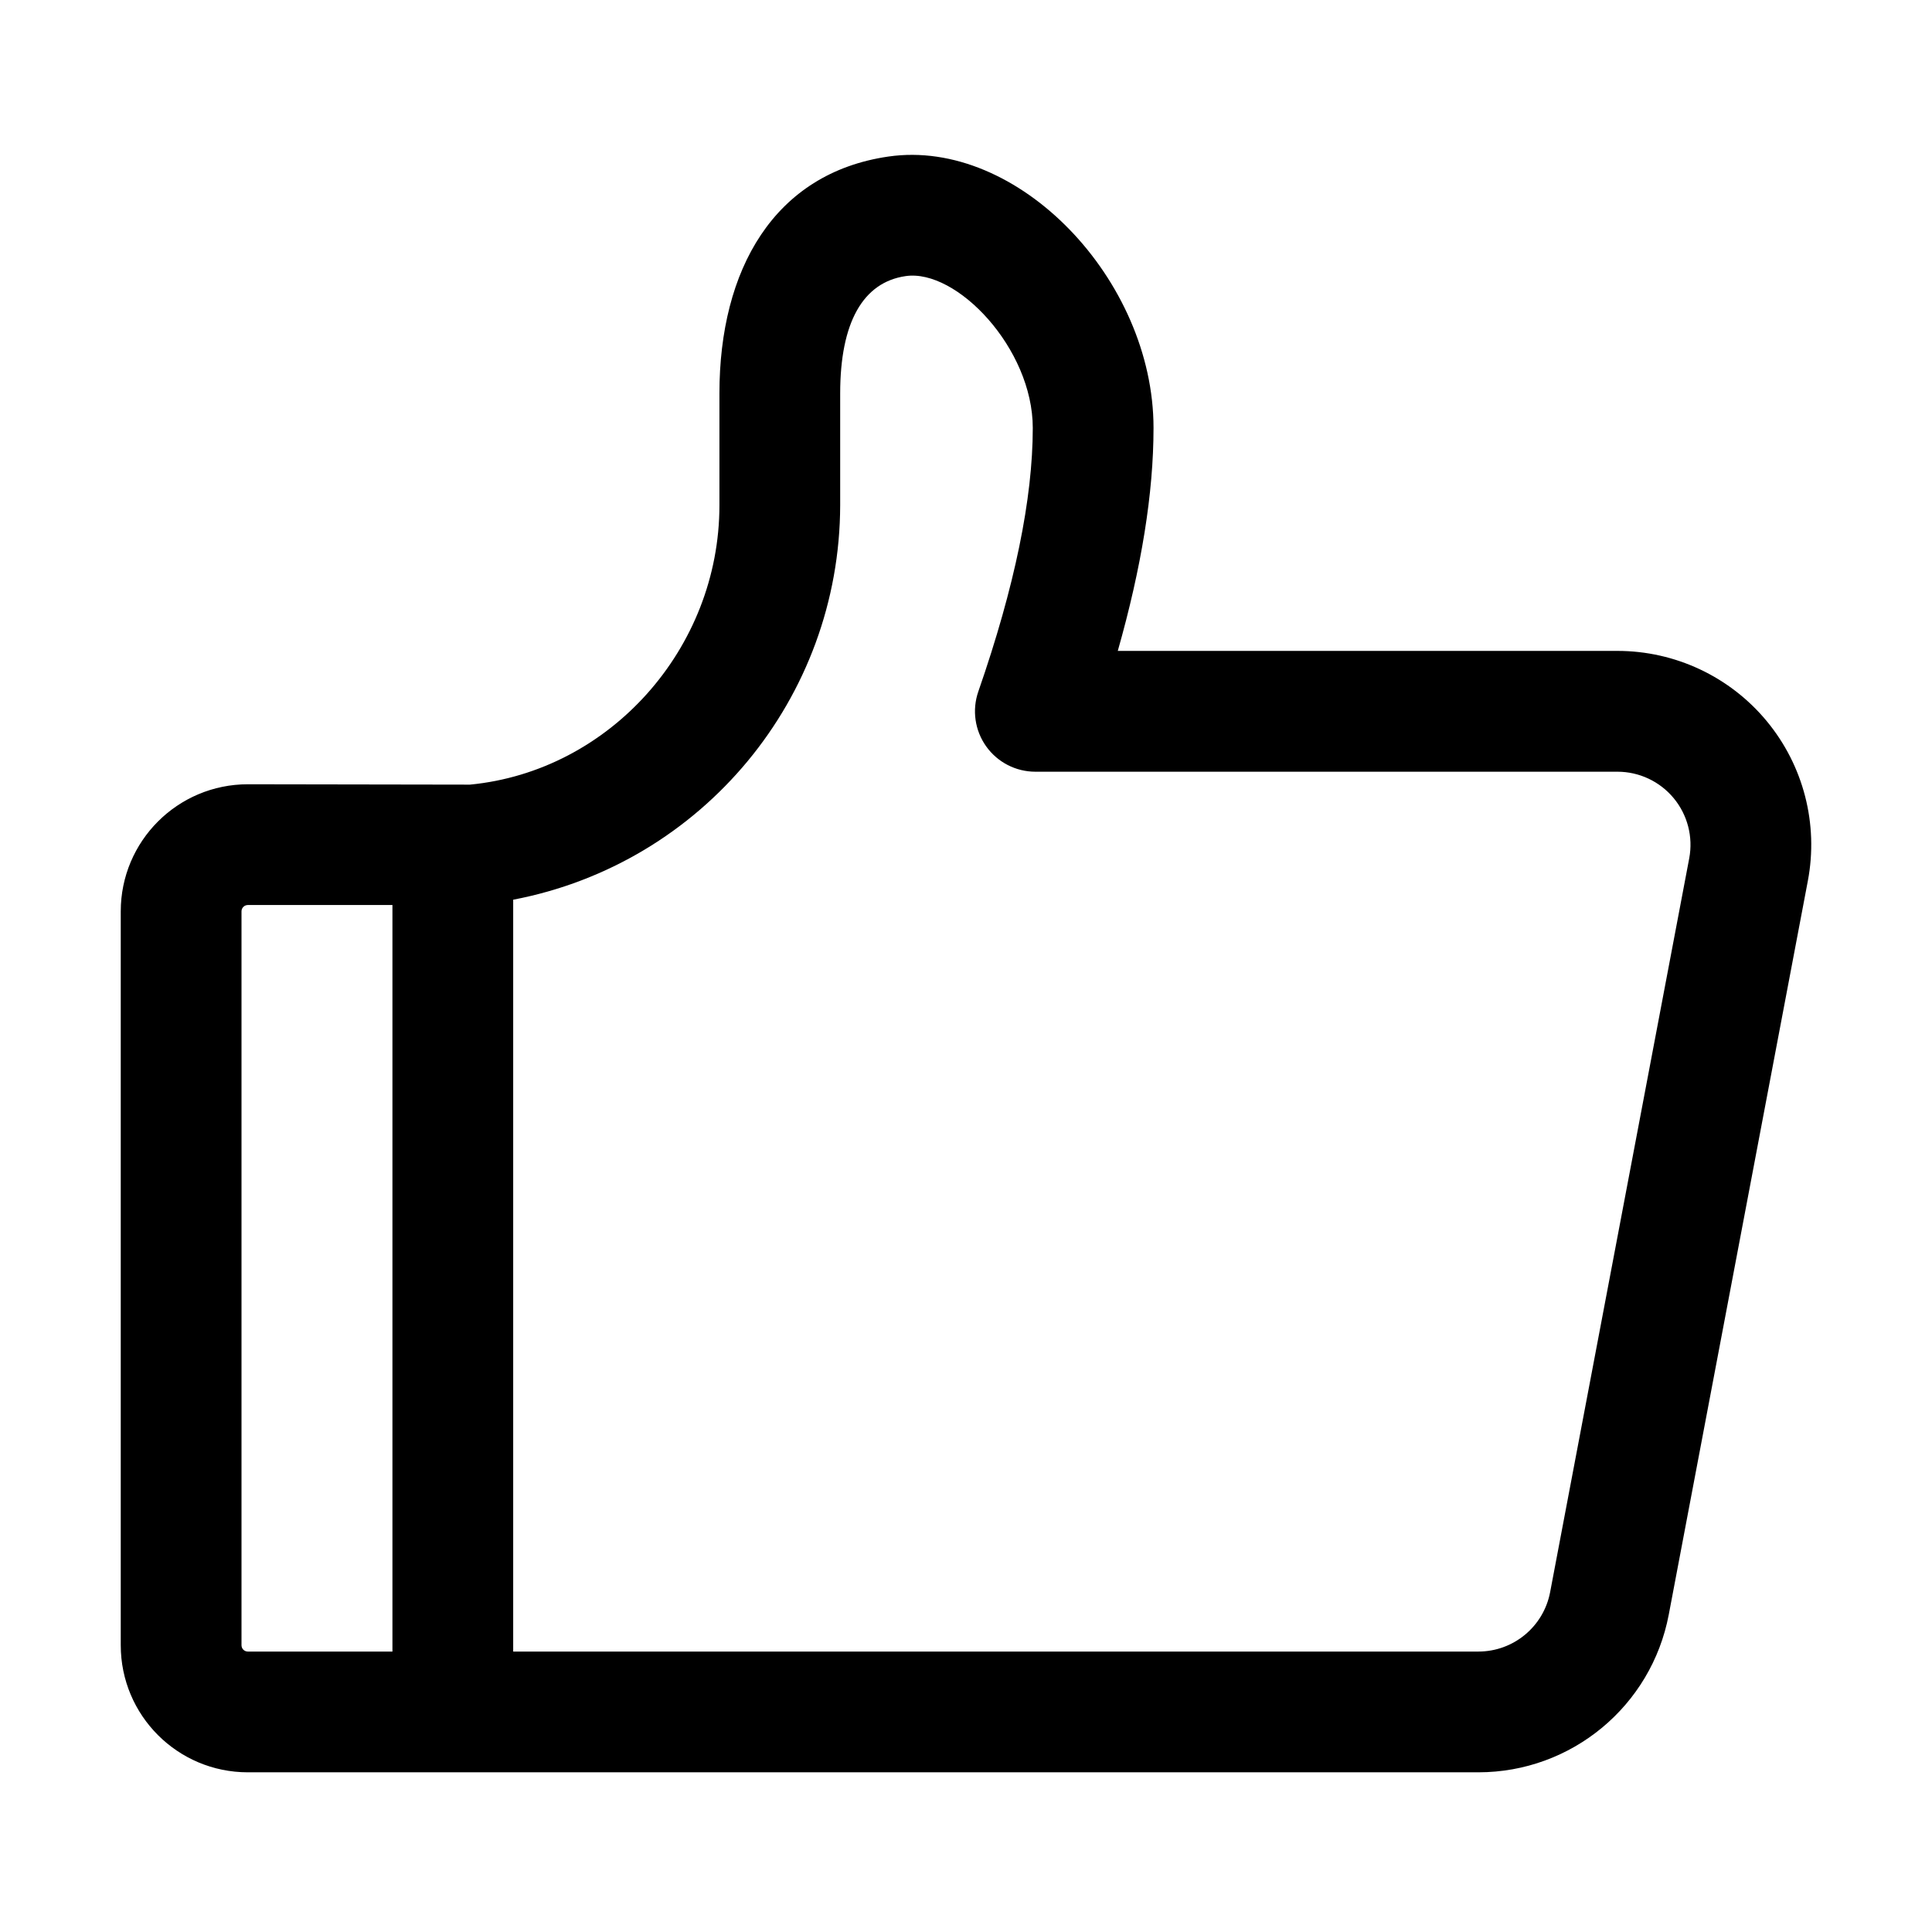
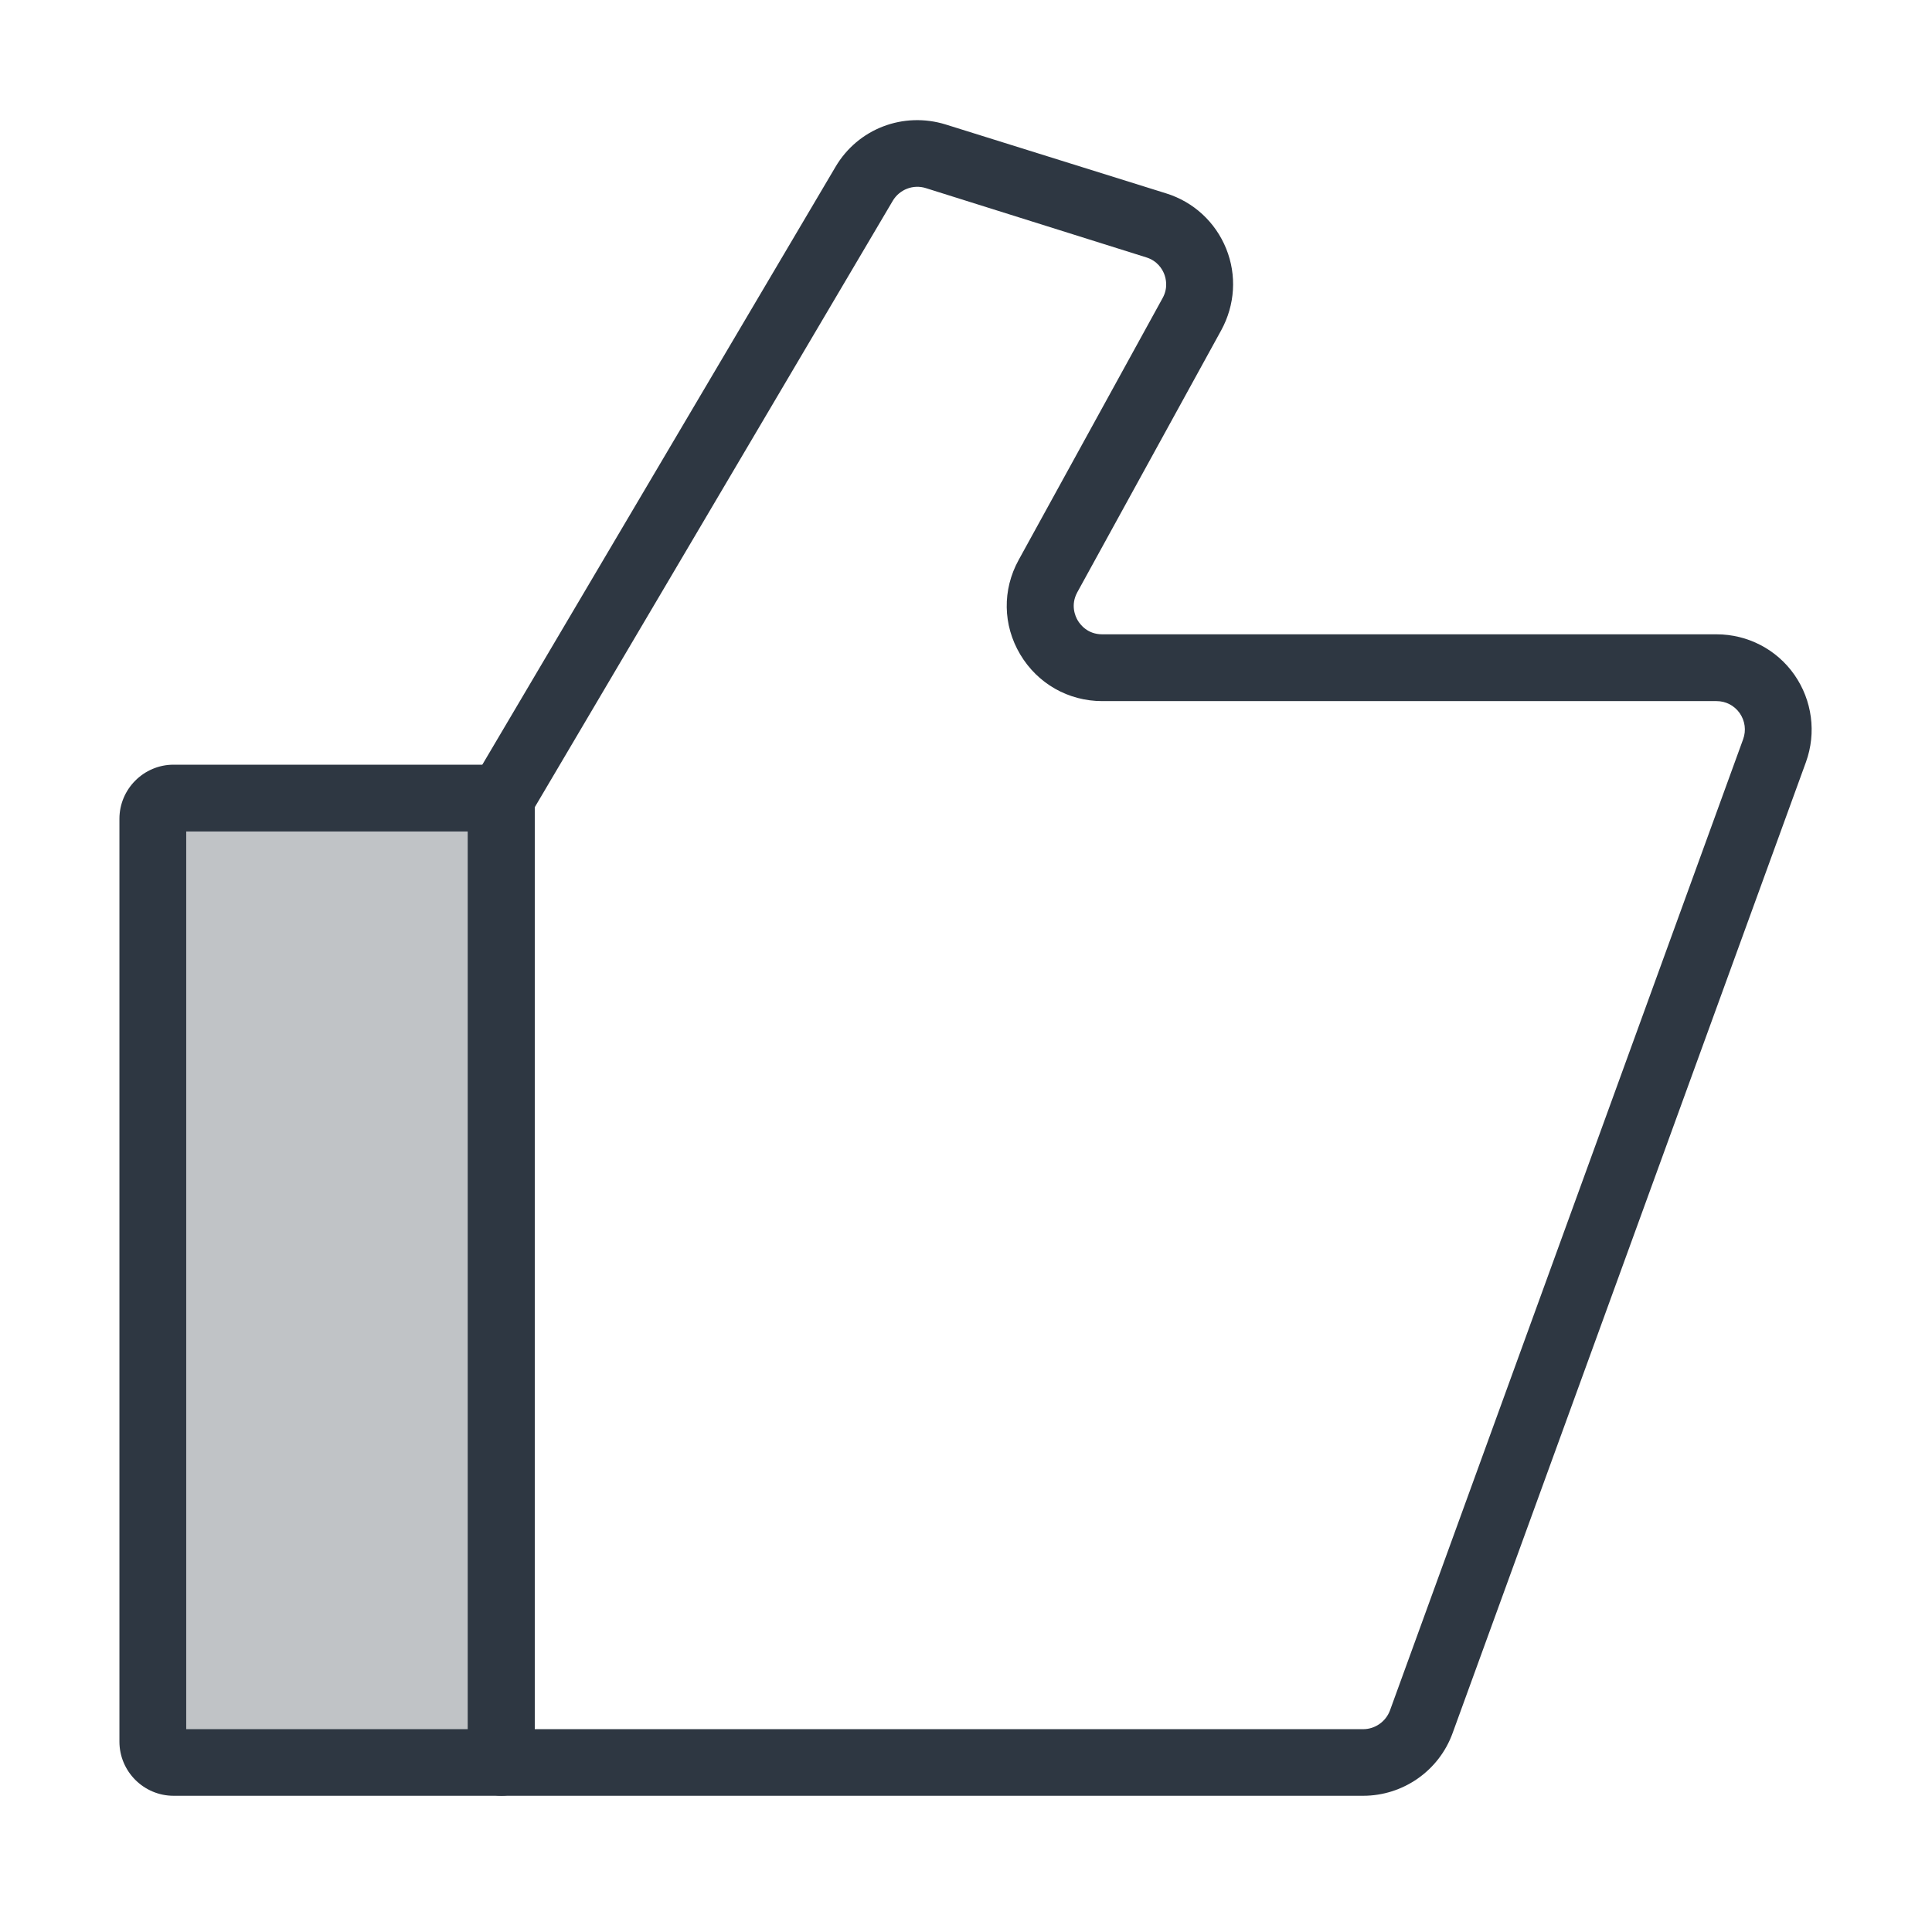
- <svg xmlns="http://www.w3.org/2000/svg" t="1665335002344" class="icon" viewBox="0 0 1024 1024" version="1.1" p-id="4941" width="32" height="32">
-   <path d="M857.28 344.992h-264.832c12.576-44.256 18.944-83.584 18.944-118.208 0-78.56-71.808-153.792-140.544-143.808-60.608 8.8-89.536 59.904-89.536 125.536v59.296c0 76.064-58.208 140.928-132.224 148.064l-117.728-0.192A67.36 67.36 0 0 0 64 483.04V872c0 37.216 30.144 67.36 67.36 67.36h652.192a102.72 102.72 0 0 0 100.928-83.584l73.728-388.96a102.72 102.72 0 0 0-100.928-121.824zM128 872V483.04c0-1.856 1.504-3.36 3.36-3.36H208v395.68H131.36A3.36 3.36 0 0 1 128 872z m767.328-417.088l-73.728 388.96a38.72 38.72 0 0 1-38.048 31.488H272V476.864a213.312 213.312 0 0 0 173.312-209.088V208.512c0-37.568 12.064-58.912 34.72-62.176 27.04-3.936 67.36 38.336 67.36 80.48 0 37.312-9.504 84-28.864 139.712a32 32 0 0 0 30.24 42.496h308.512a38.72 38.72 0 0 1 38.048 45.888z" p-id="4942" />
+ <svg xmlns="http://www.w3.org/2000/svg" t="1665478109909" class="icon" viewBox="0 0 1024 1024" version="1.1" p-id="7157" width="200" height="200">
+   <path d="M265.7 934.2h-184c-0.3 0-0.6-0.3-0.6-0.6V423.7c0-0.3 0.3-0.6 0.6-0.6h184v511.1z" fill="#C0C3C6" p-id="7158" />
+   <path d="M265.7 951.8H92c-15.8 0-28.7-12.9-28.7-28.7V434c0-15.8 12.9-28.7 28.7-28.7h173.7c9.8 0 17.7 7.9 17.7 17.7v511.1c0 9.8-7.9 17.7-17.7 17.7z m-167-35.3H248V440.7H98.7v475.8z" fill="#2E3742" p-id="7159" />
+   <path d="M722.5 951.8H265.7c-9.8 0-17.7-7.9-17.7-17.7V423c0-3.2 0.8-6.3 2.5-9L442.8 88.5c11.9-20.3 36-29.5 58.5-22.5l116.8 36.5c14.5 4.5 26.1 15.2 31.8 29.3 5.7 14.1 4.7 29.8-2.6 43.2L571 313.9c-3.7 6.8-1.1 12.7 0.2 14.9 1.3 2.2 5.2 7.4 13 7.4h325.6c16.5 0 31.9 8 41.3 21.5 9.4 13.5 11.7 30.7 6.1 46.2L769.9 918.6c-7.2 19.9-26.2 33.2-47.4 33.2z m-439.1-35.3h439.1c6.3 0 12-4 14.2-9.9l187.2-514.8c1.7-4.7 1-9.7-1.8-13.8-2.9-4.1-7.4-6.4-12.3-6.4H584.2c-18 0-34.3-9.3-43.5-24.8-9.2-15.5-9.5-34.2-0.8-50L616.2 158c3-5.4 1.8-10.4 0.8-12.9s-3.6-6.9-9.5-8.7L490.7 99.7c-6.7-2.1-13.9 0.7-17.5 6.7L283.4 427.9v488.6z m272-611.3h0.2-0.2z" fill="#2E3742" p-id="7160" />
</svg>
